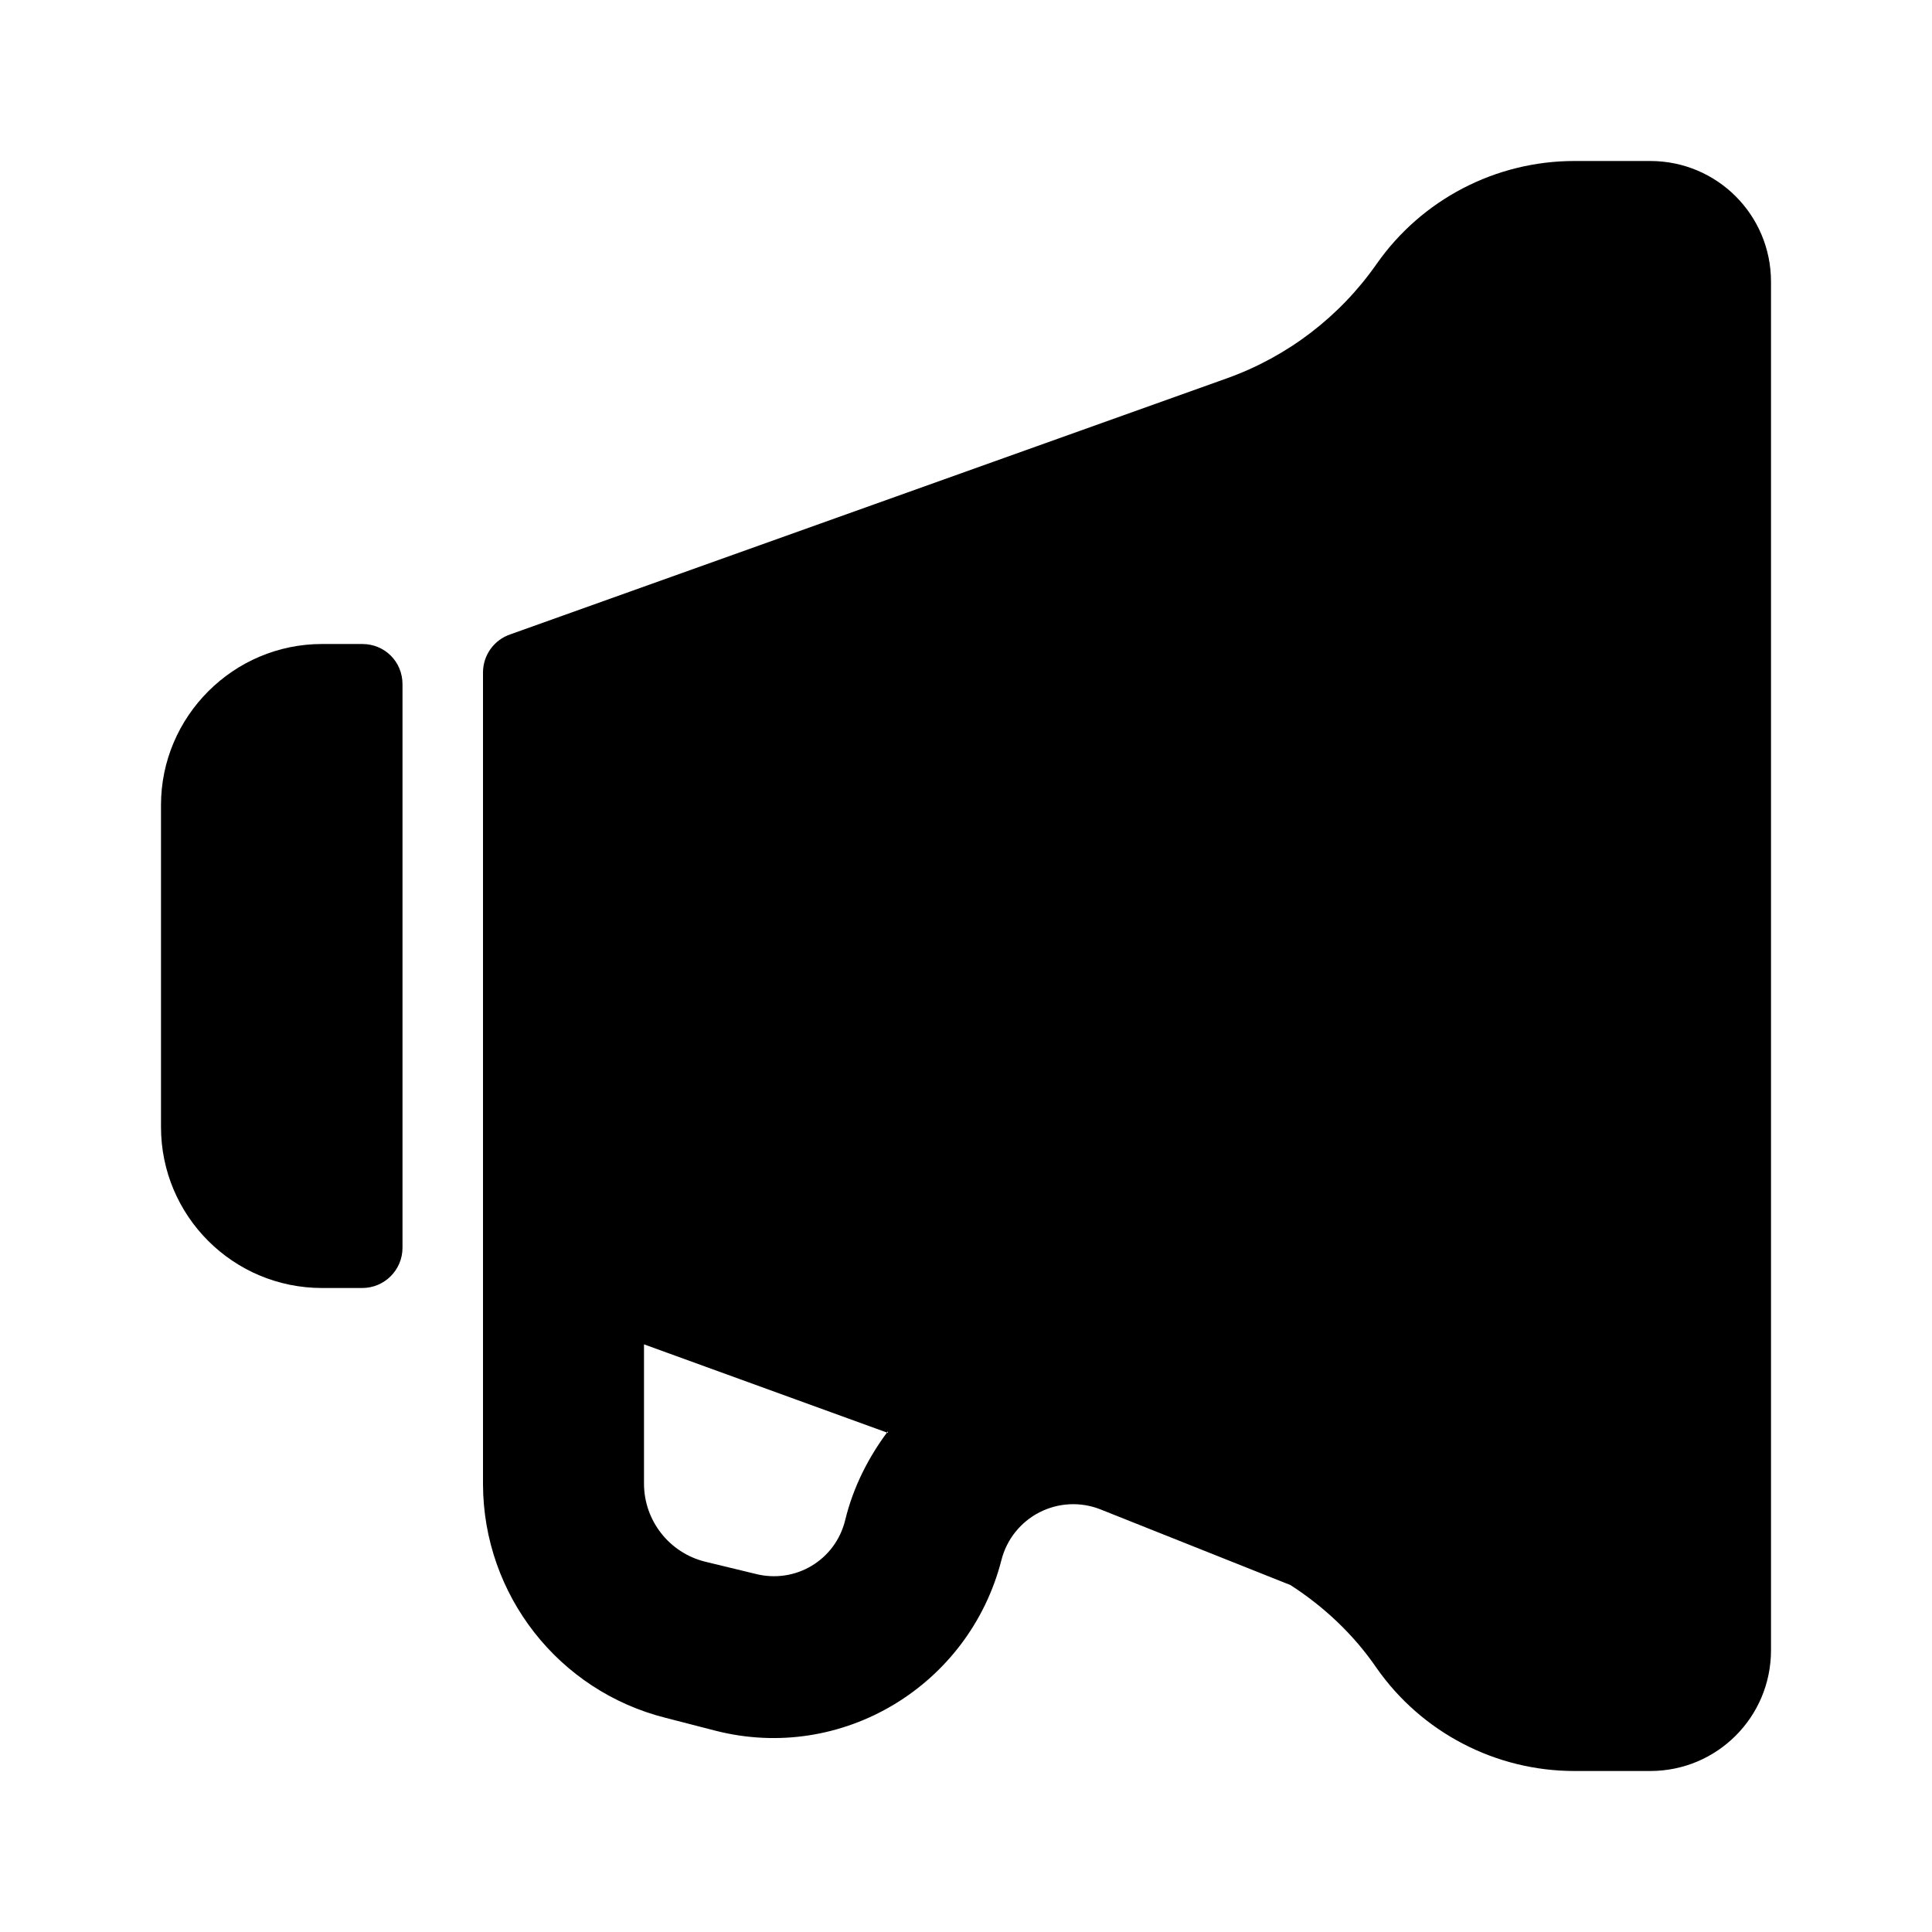
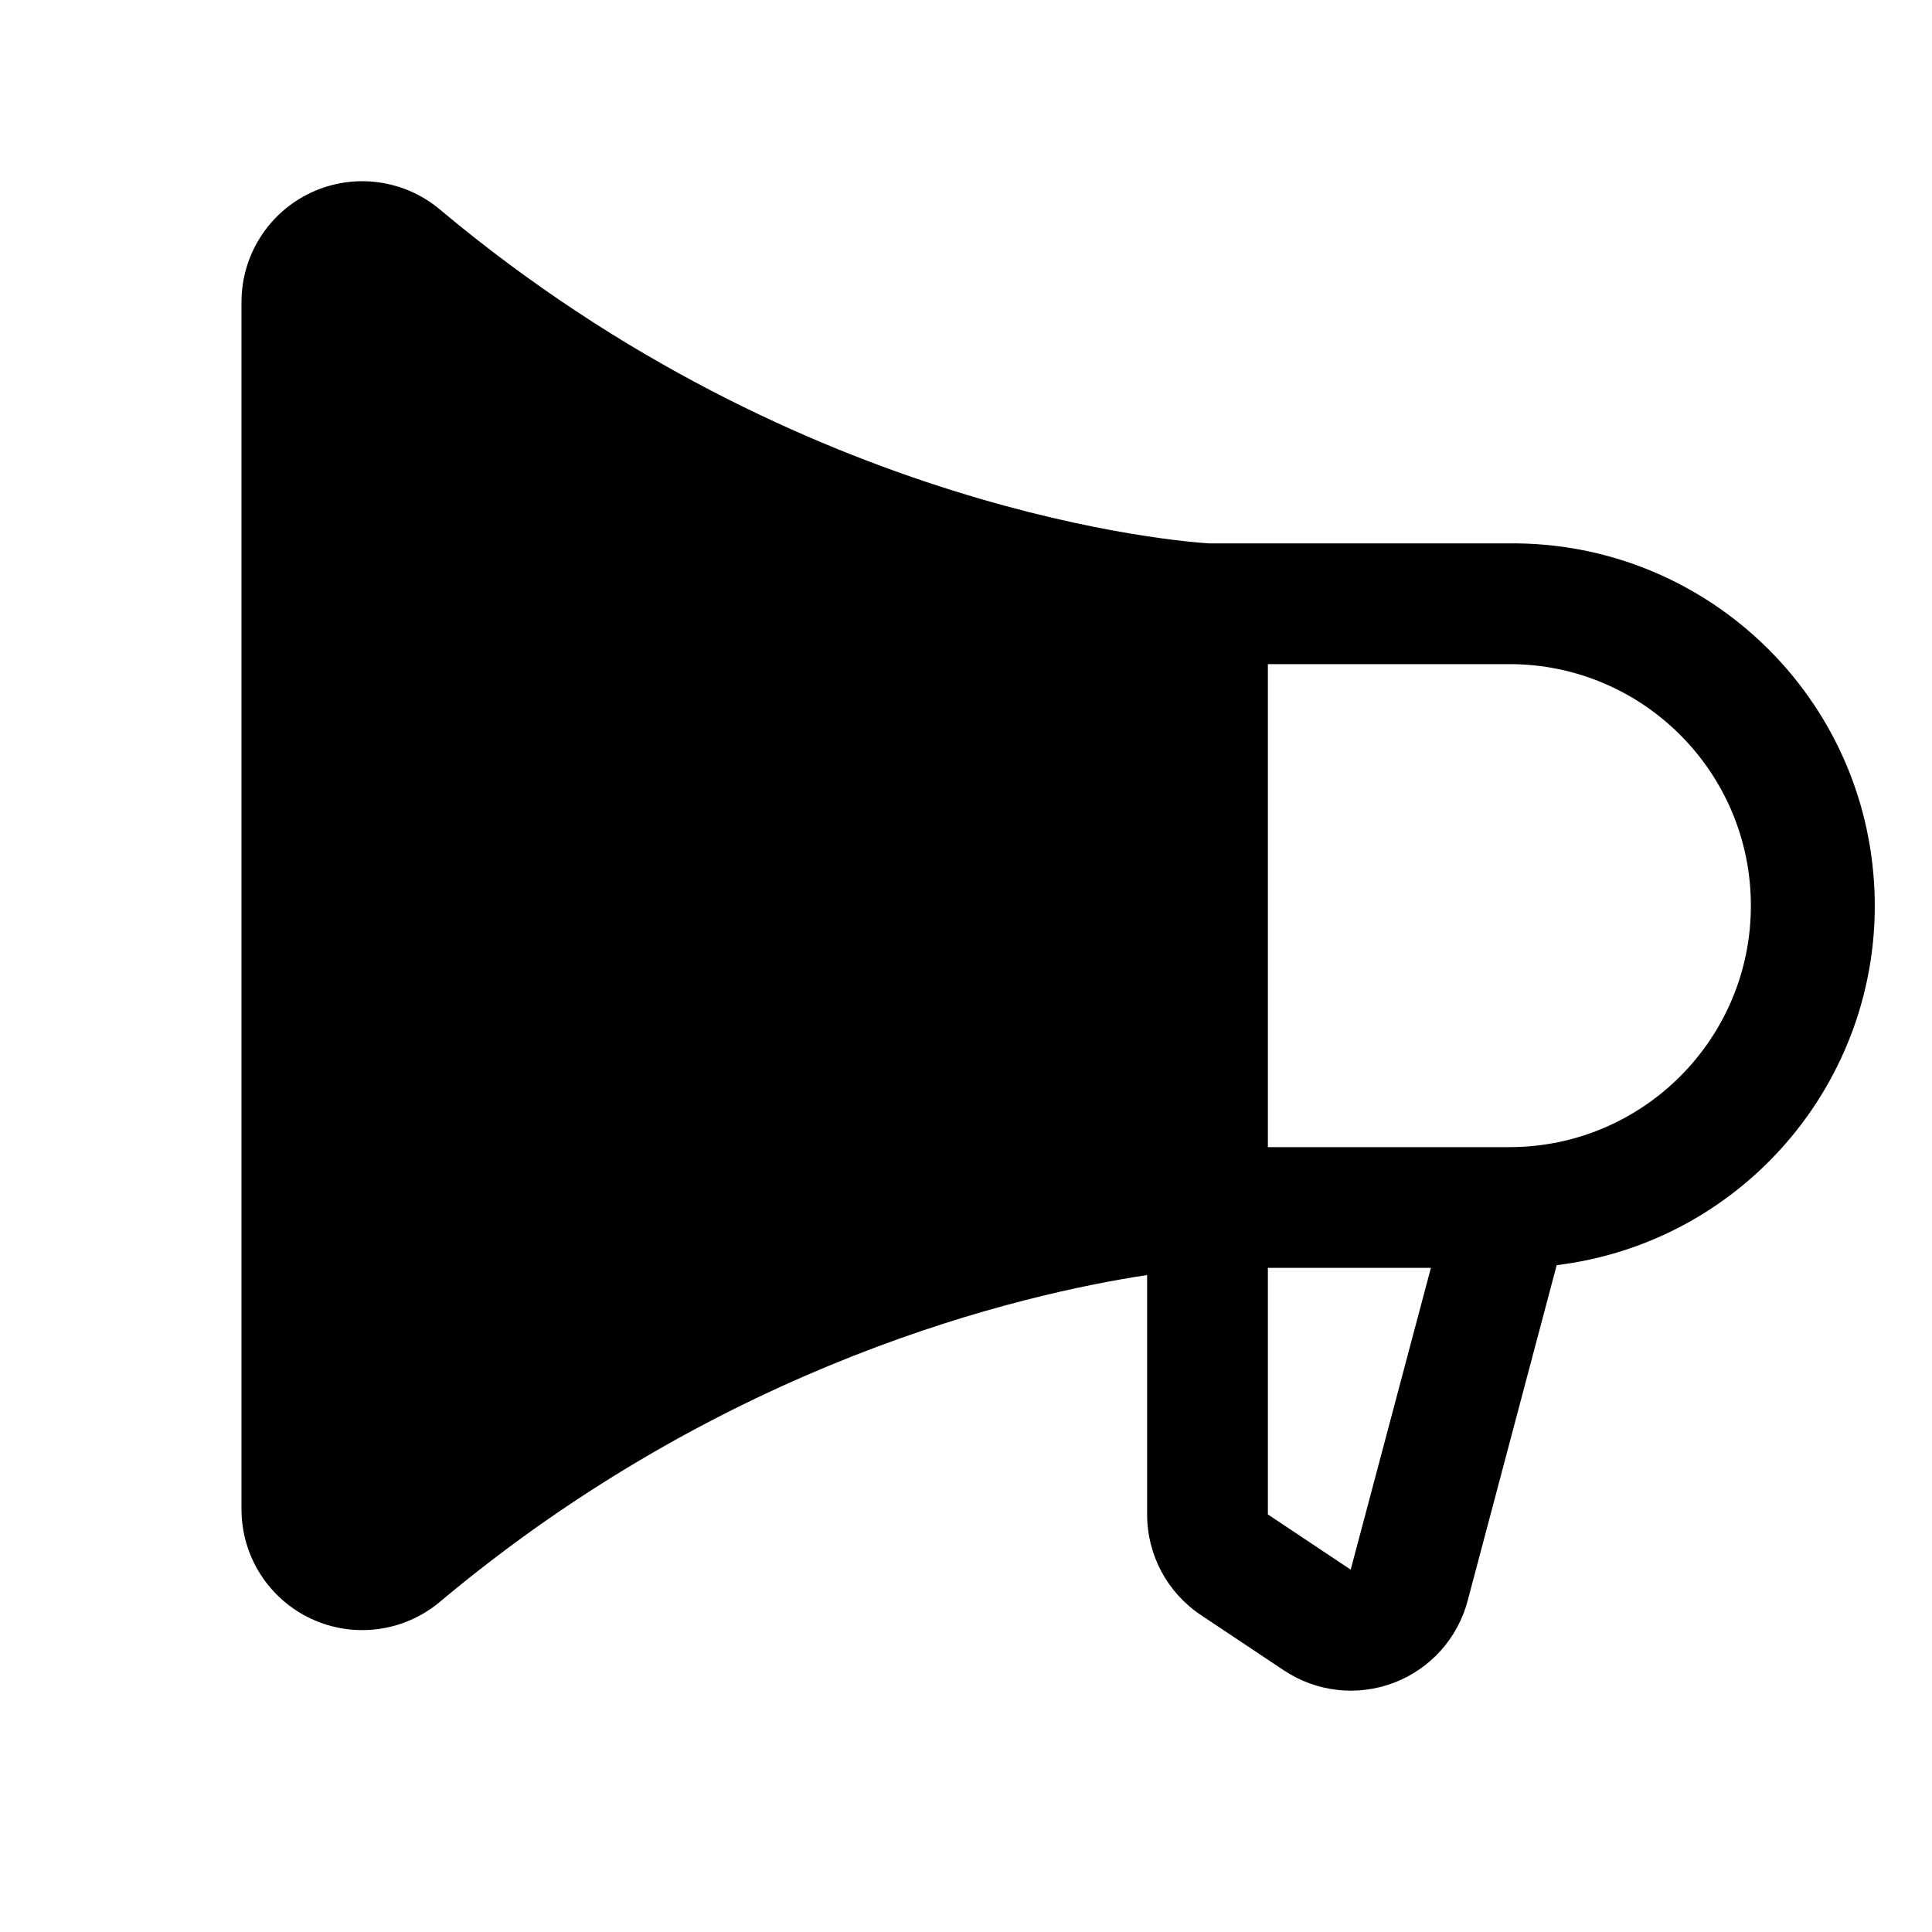
- <svg xmlns="http://www.w3.org/2000/svg" fill="none" viewBox="0 0 24 24">
-   <path fill="currentColor" fill-rule="evenodd" d="M19.56 2a3 3 0 0 0-2.46 1.28 3.85 3.85 0 0 1-1.86 1.42l-8.9 3.18a.5.5 0 0 0-.34.47v10.09a3 3 0 0 0 2.27 2.9l.62.16c1.57.4 3.15-.56 3.55-2.12a.92.92 0 0 1 1.23-.63l2.36.94c.42.27.79.62 1.07 1.03A3 3 0 0 0 19.56 22h.94c.83 0 1.5-.67 1.5-1.5v-17c0-.83-.67-1.5-1.5-1.5h-.94Zm-8.53 15.8L8 16.7v1.73a1 1 0 0 0 .76.97l.62.15c.5.13 1-.17 1.12-.67.1-.41.29-.78.53-1.1Z" clip-rule="evenodd" />
-   <path fill="currentColor" d="M2 10c0-1.1.9-2 2-2h.5c.28 0 .5.22.5.5v7a.5.5 0 0 1-.5.5H4a2 2 0 0 1-2-2v-4Z" />
+ <svg xmlns="http://www.w3.org/2000/svg" viewBox="0 0 256 256" fill="currentColor">
+   <path d="M200,72H160.2c-2.91-.17-53.62-3.74-101.91-44.24A16,16,0,0,0,32,40V200a16,16,0,0,0,26.29,12.25c37.77-31.68,77-40.76,93.71-43.3v31.72A16,16,0,0,0,159.12,214l11,7.33A16,16,0,0,0,194.5,212l11.77-44.36A48,48,0,0,0,200,72ZM179,207.89l0,.11-11-7.33V168h21.6ZM200,152H168V88h32a32,32,0,1,1,0,64Z" />
</svg>
